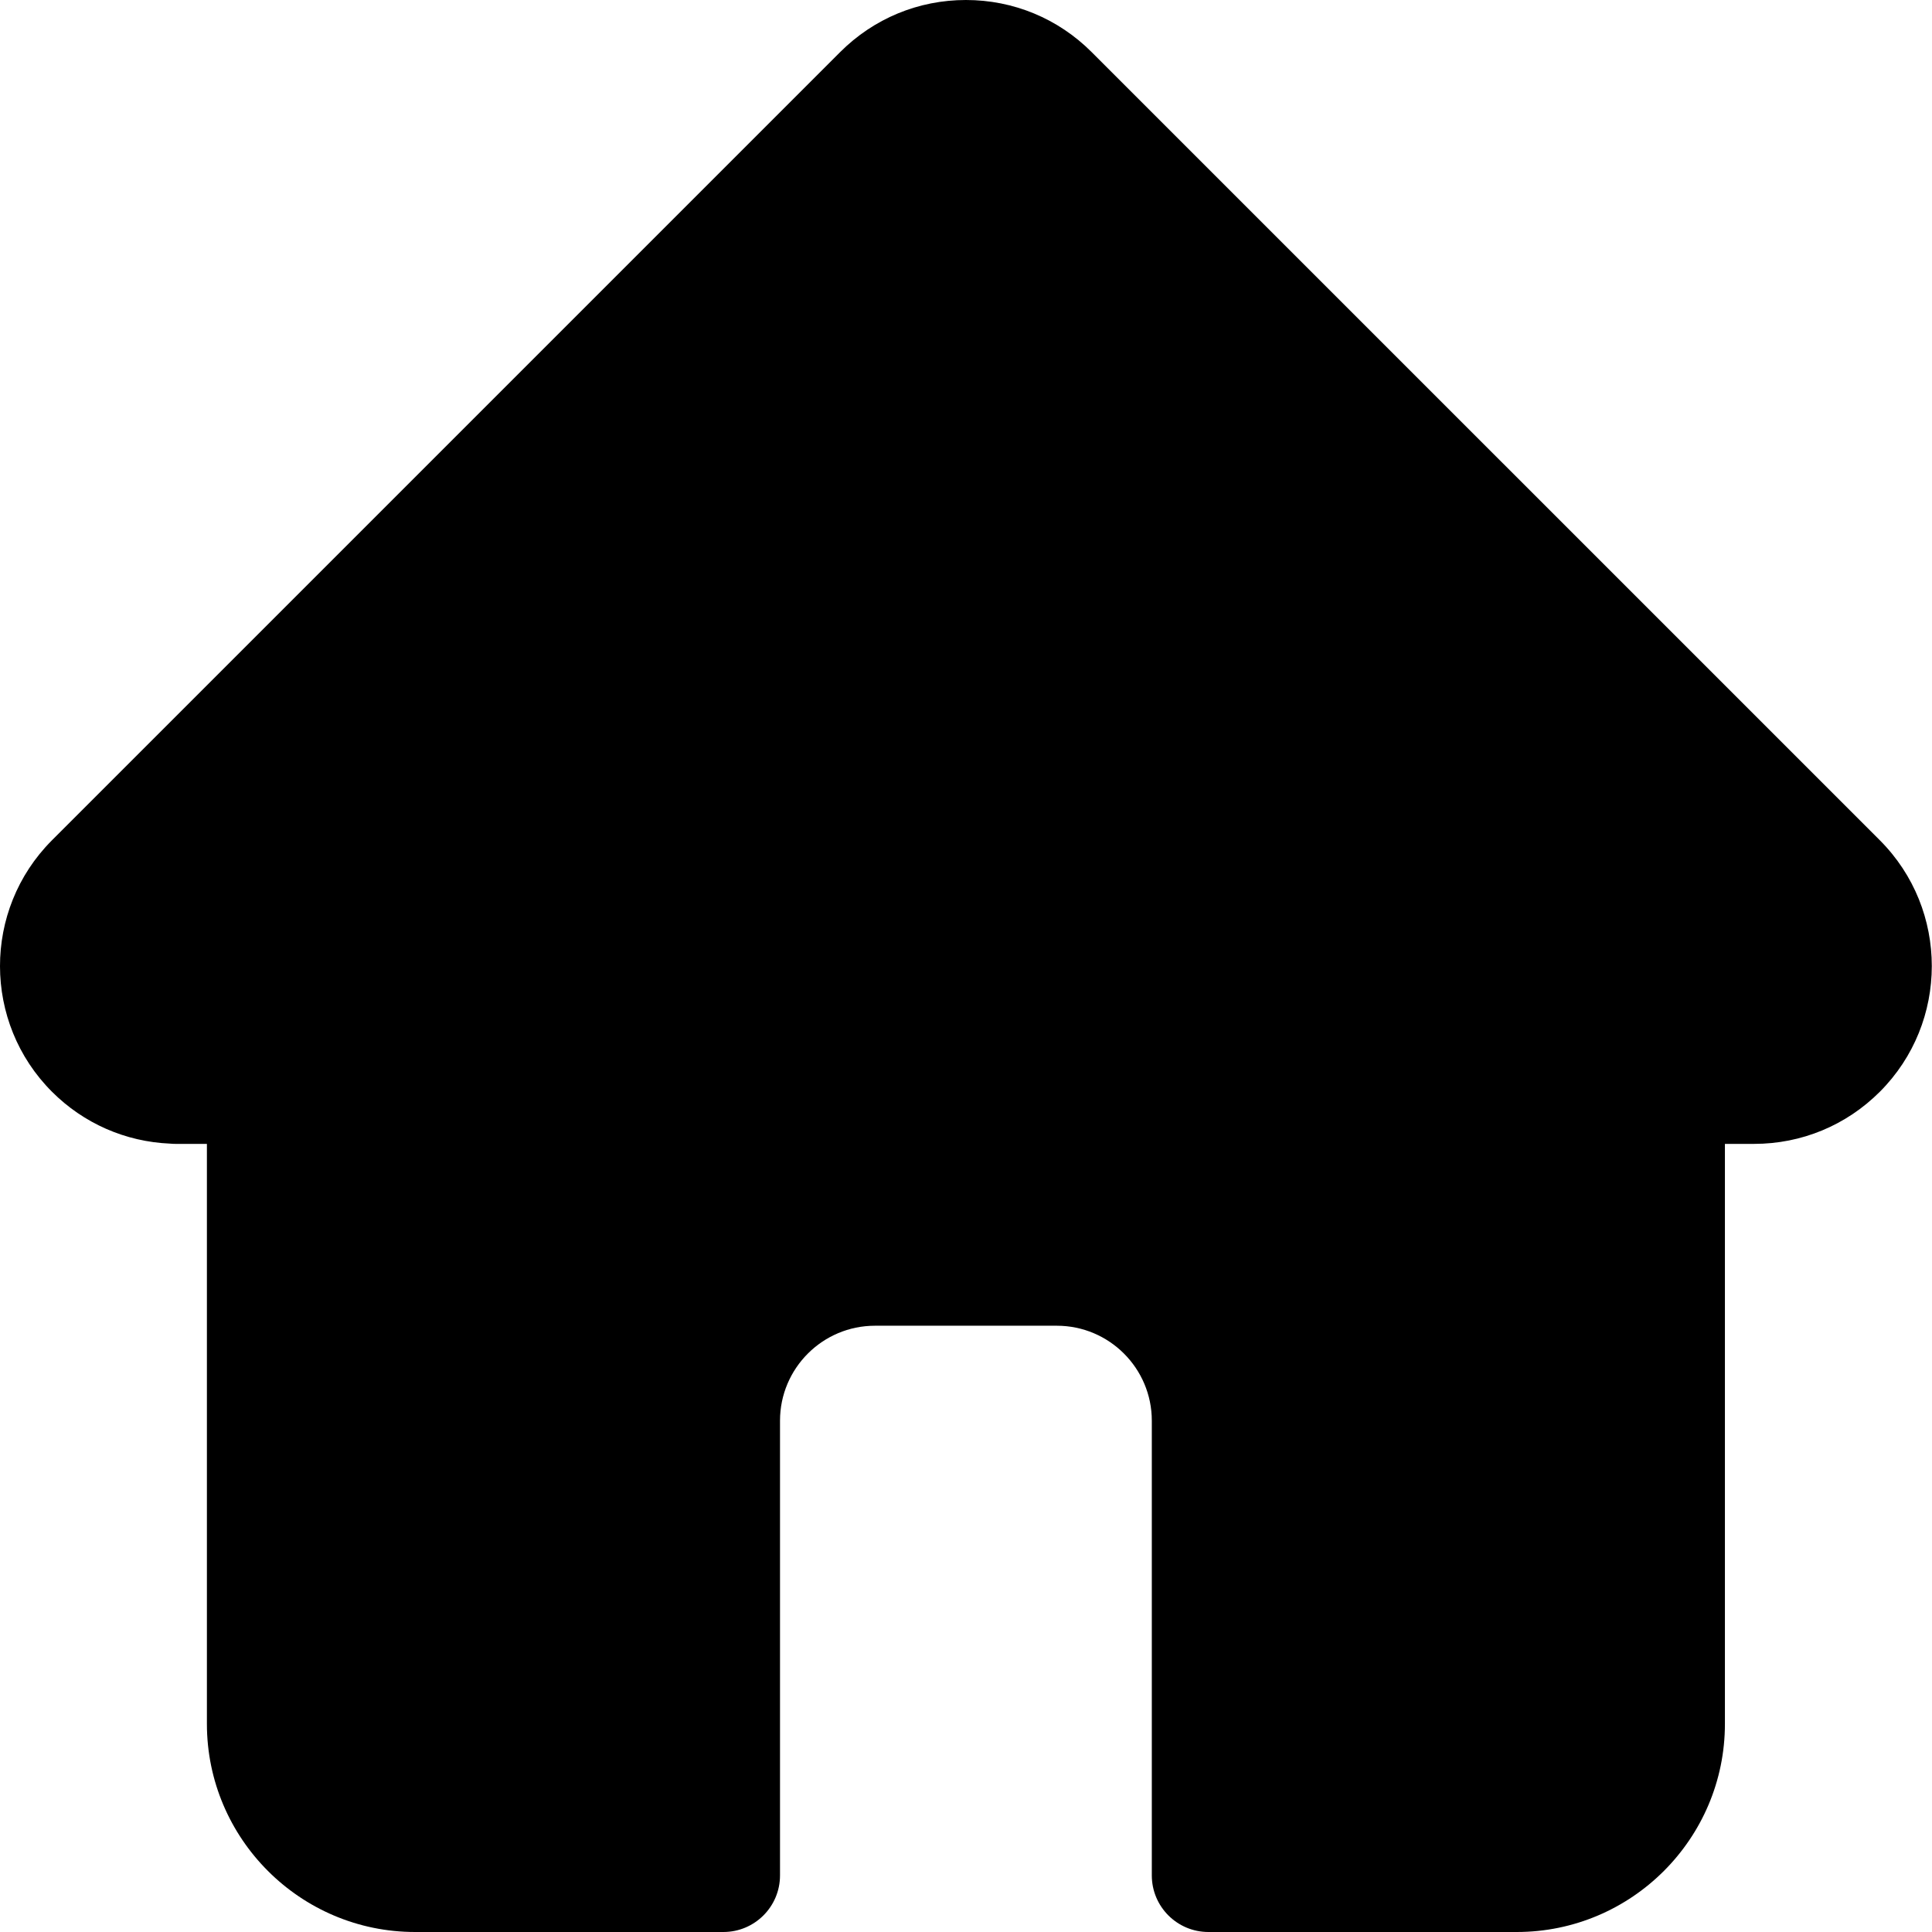
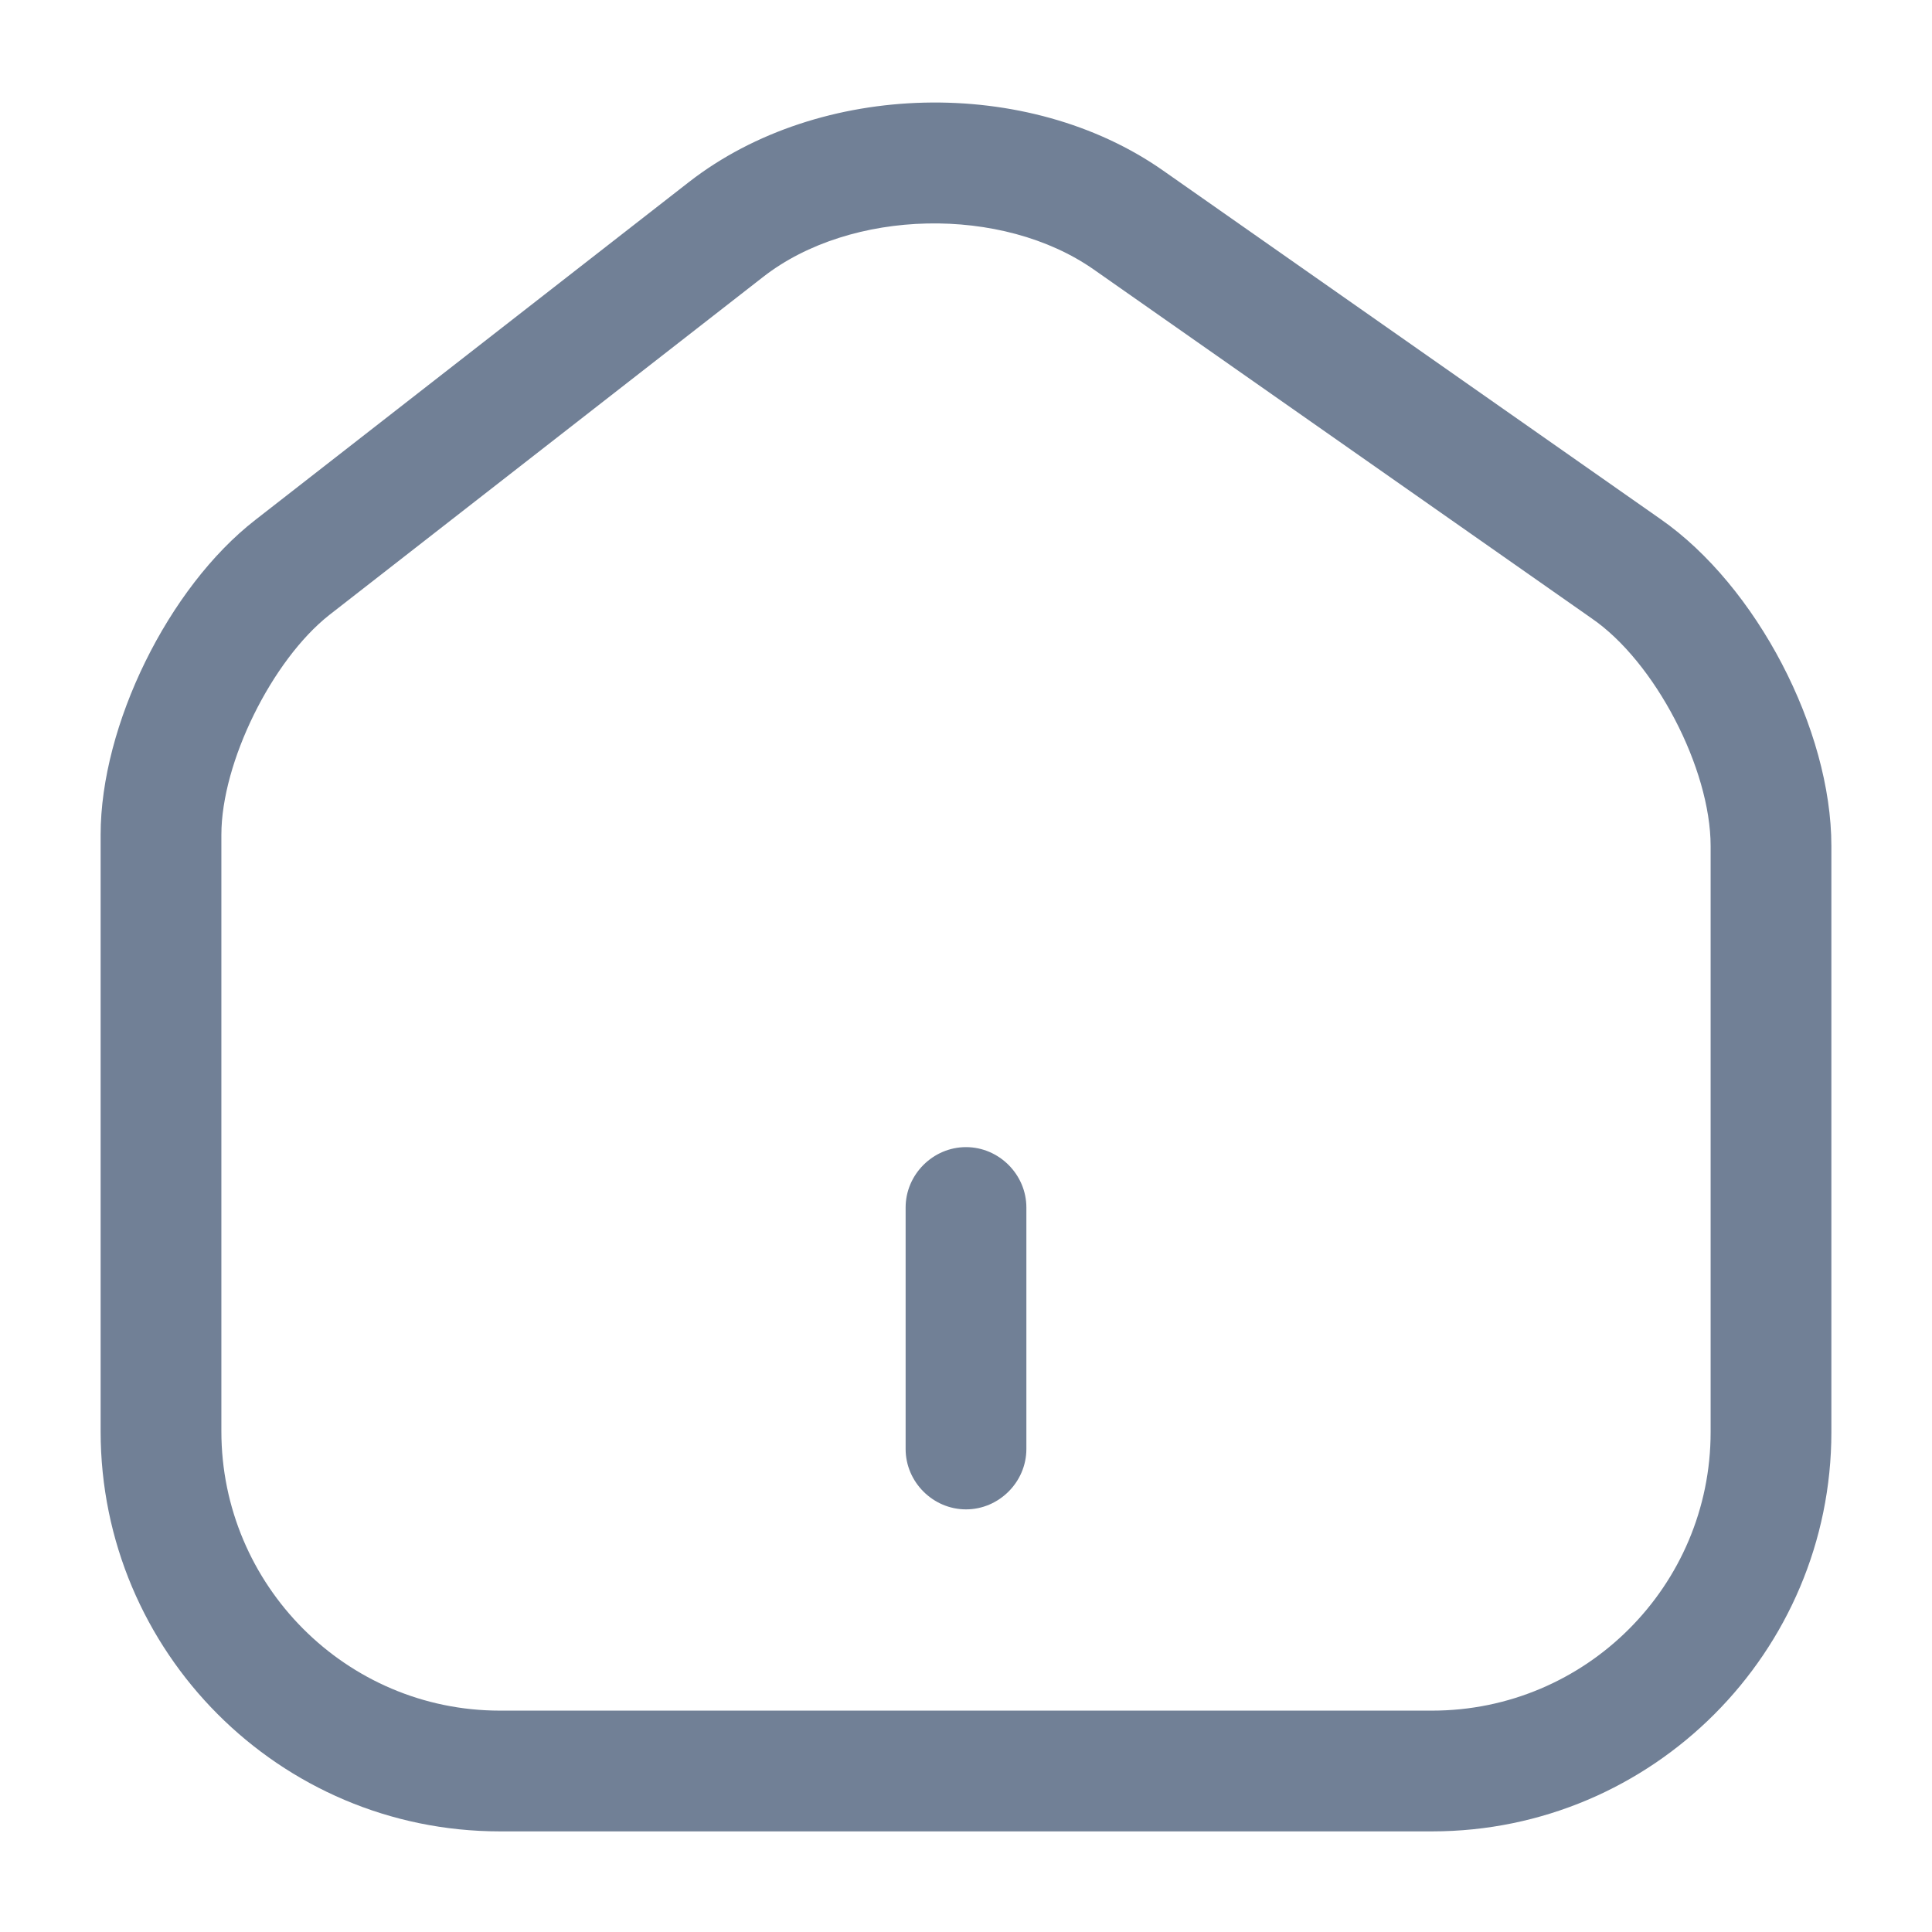
- <svg xmlns="http://www.w3.org/2000/svg" height="512pt" viewBox="0 0 512 512" width="512pt" id="fi_1946436">
-   <path d="m498.195 222.695c-.012-.012-.023-.023-.035-.035l-208.855-208.848c-8.902-8.906-20.738-13.812-33.328-13.812-12.59 0-24.426 4.902-33.332 13.809l-208.746 208.742c-.07.07-.141.145-.211.215-18.281 18.387-18.25 48.219.09 66.559 8.379 8.383 19.445 13.238 31.277 13.746.48.047.965.07 1.453.07h8.324v153.699c0 30.414 24.746 55.16 55.168 55.16h81.711c8.281 0 15-6.715 15-15v-120.5c0-13.879 11.289-25.168 25.168-25.168h48.195c13.879 0 25.168 11.289 25.168 25.168v120.5c0 8.285 6.715 15 15 15h81.711c30.422 0 55.168-24.746 55.168-55.16v-153.699h7.719c12.586 0 24.422-4.902 33.332-13.809 18.359-18.371 18.367-48.254.023-66.637zm0 0" />
+ <svg xmlns="http://www.w3.org/2000/svg" width="24" height="24" viewBox="0 0 24 24" fill="none">
+   <path d="M17.79 22.75H6.21C3.47 22.75 1.25 20.52 1.25 17.78V10.37C1.25 9.01 2.09 7.3 3.17 6.46L8.56 2.26C10.18 1 12.77 0.94 14.45 2.12L20.63 6.45C21.82 7.28 22.75 9.06 22.75 10.51V17.79C22.75 20.52 20.53 22.75 17.79 22.75ZM9.48 3.44L4.09 7.64C3.38 8.2 2.75 9.47 2.75 10.37V17.78C2.75 19.69 4.3 21.25 6.21 21.25H17.79C19.7 21.25 21.25 19.7 21.25 17.79V10.51C21.25 9.55 20.56 8.22 19.77 7.68L13.59 3.35C12.45 2.55 10.57 2.59 9.48 3.44Z" fill="#718096" />
+   <path d="M12 18.75C11.59 18.75 11.25 18.41 11.25 18V15C11.25 14.59 11.59 14.25 12 14.25C12.41 14.25 12.75 14.59 12.75 15V18C12.75 18.41 12.41 18.75 12 18.75Z" fill="#718096" />
</svg>
